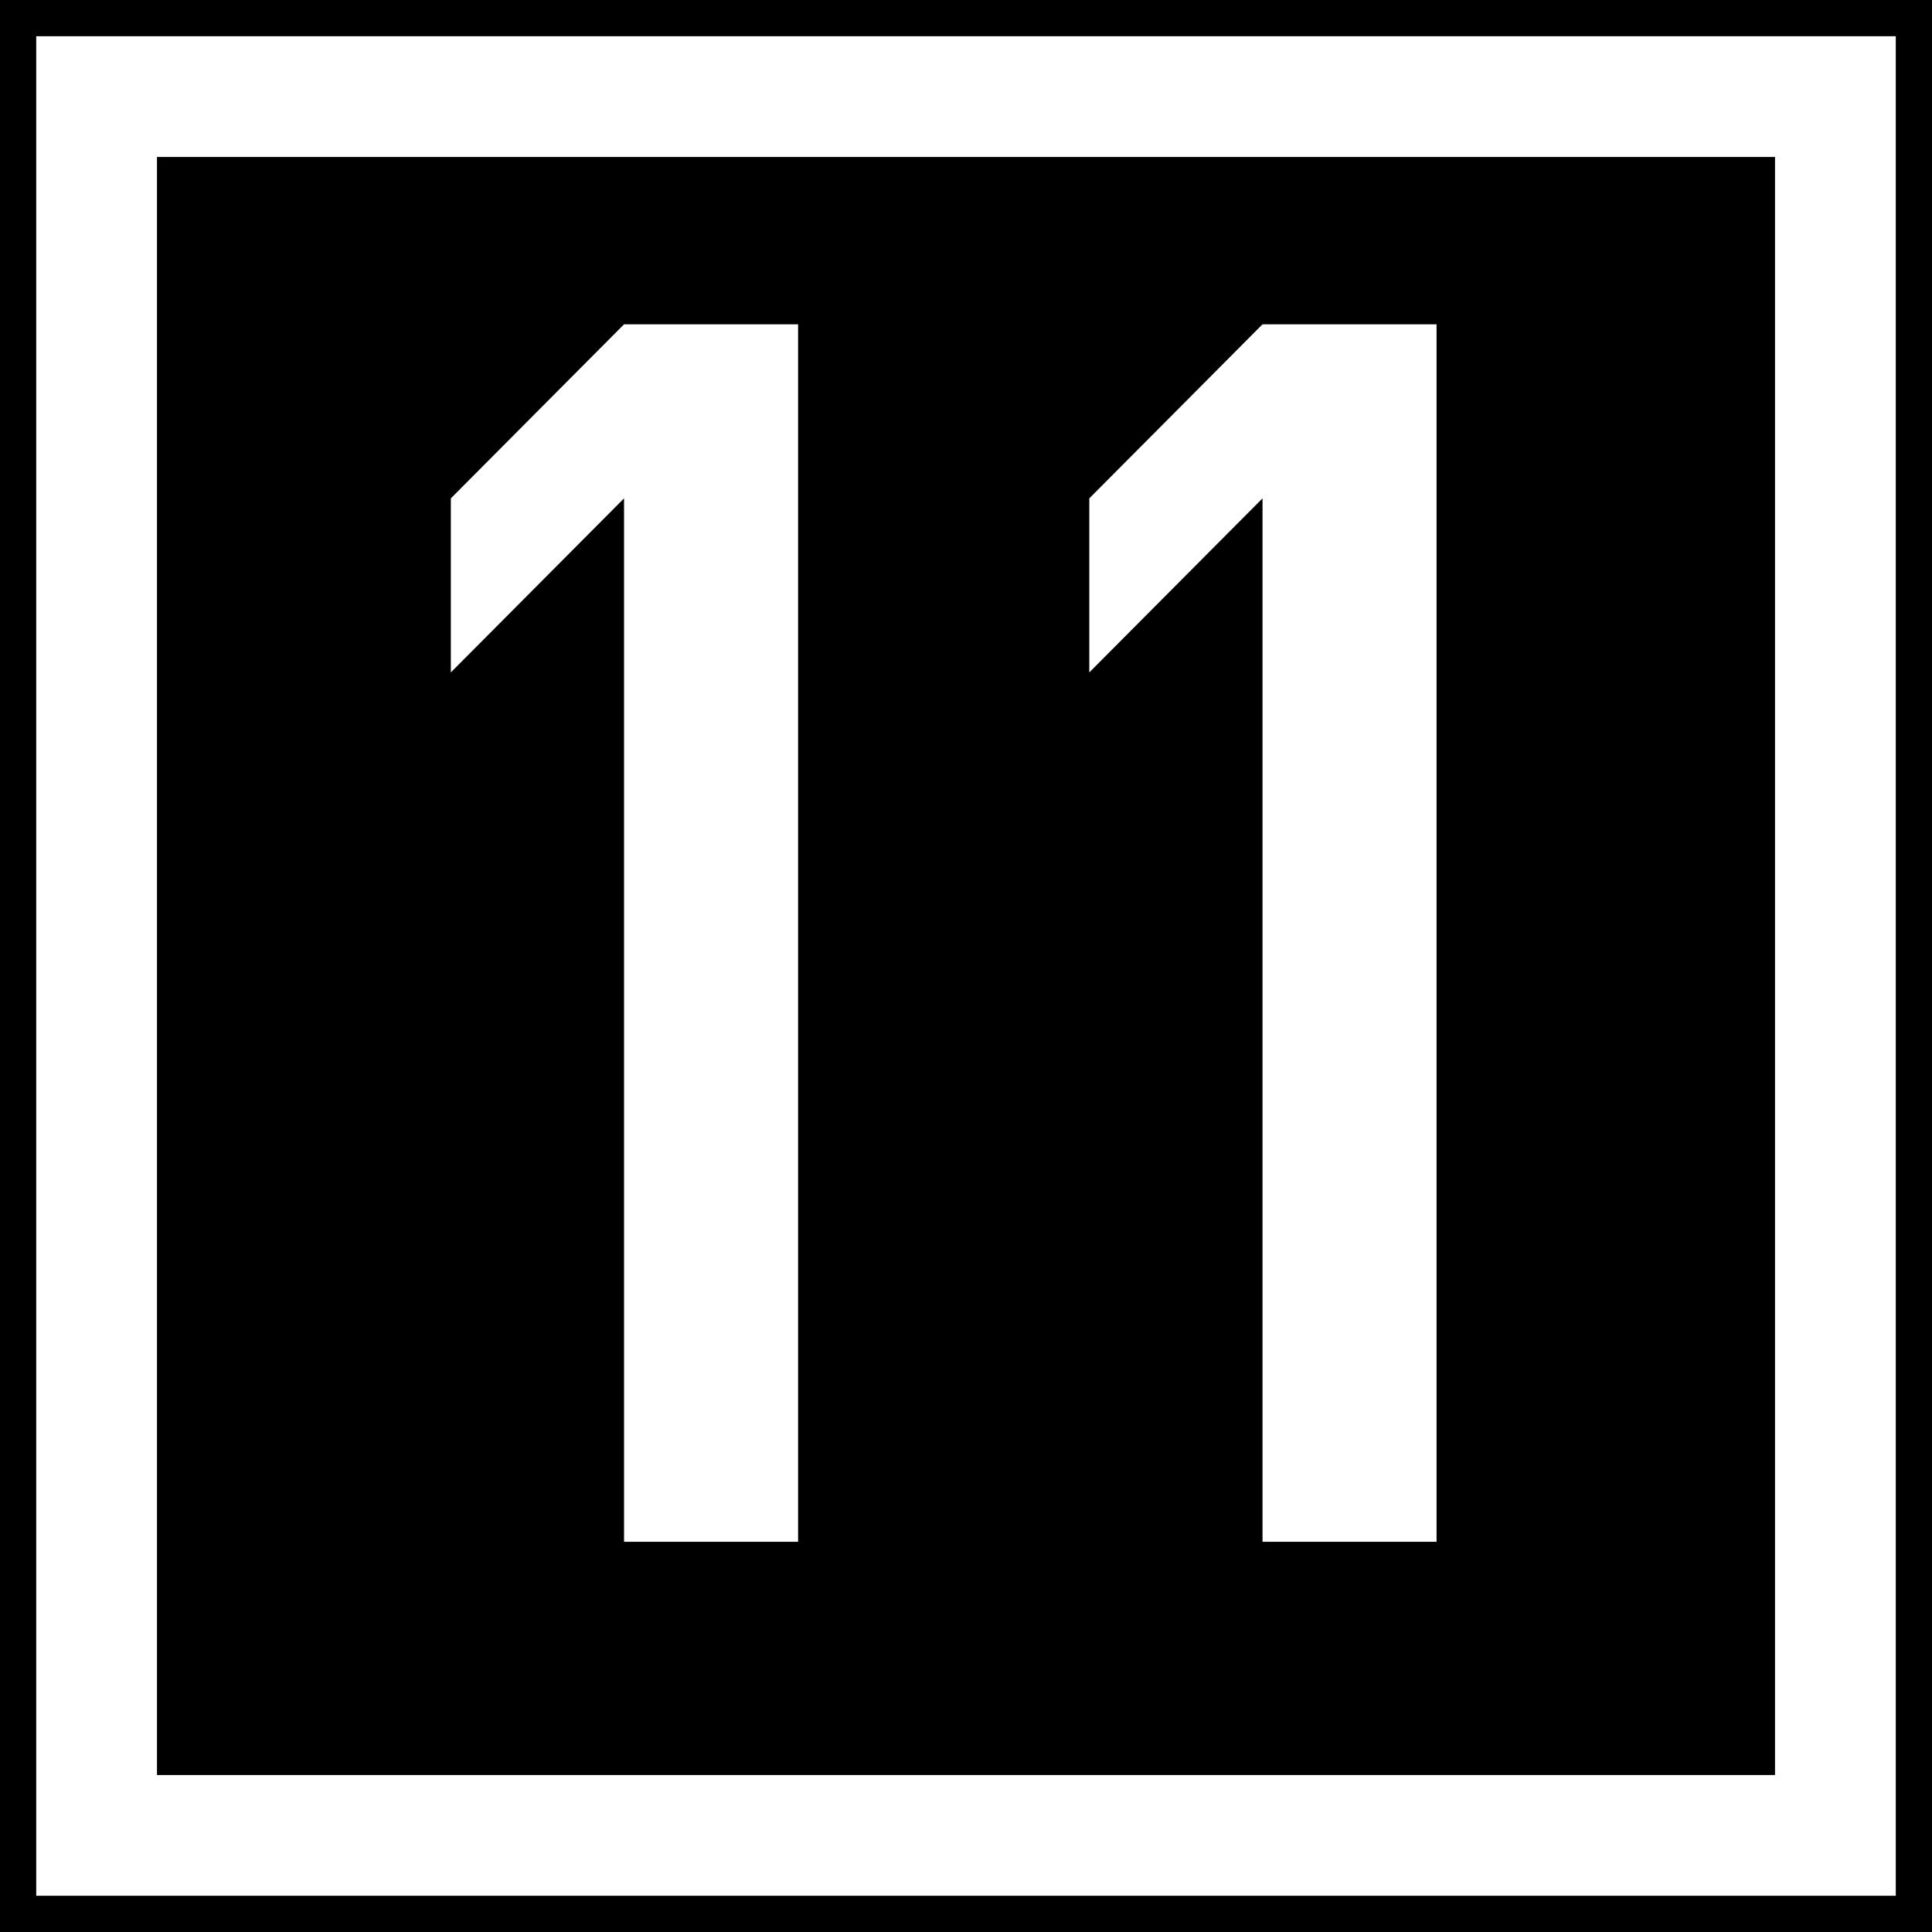
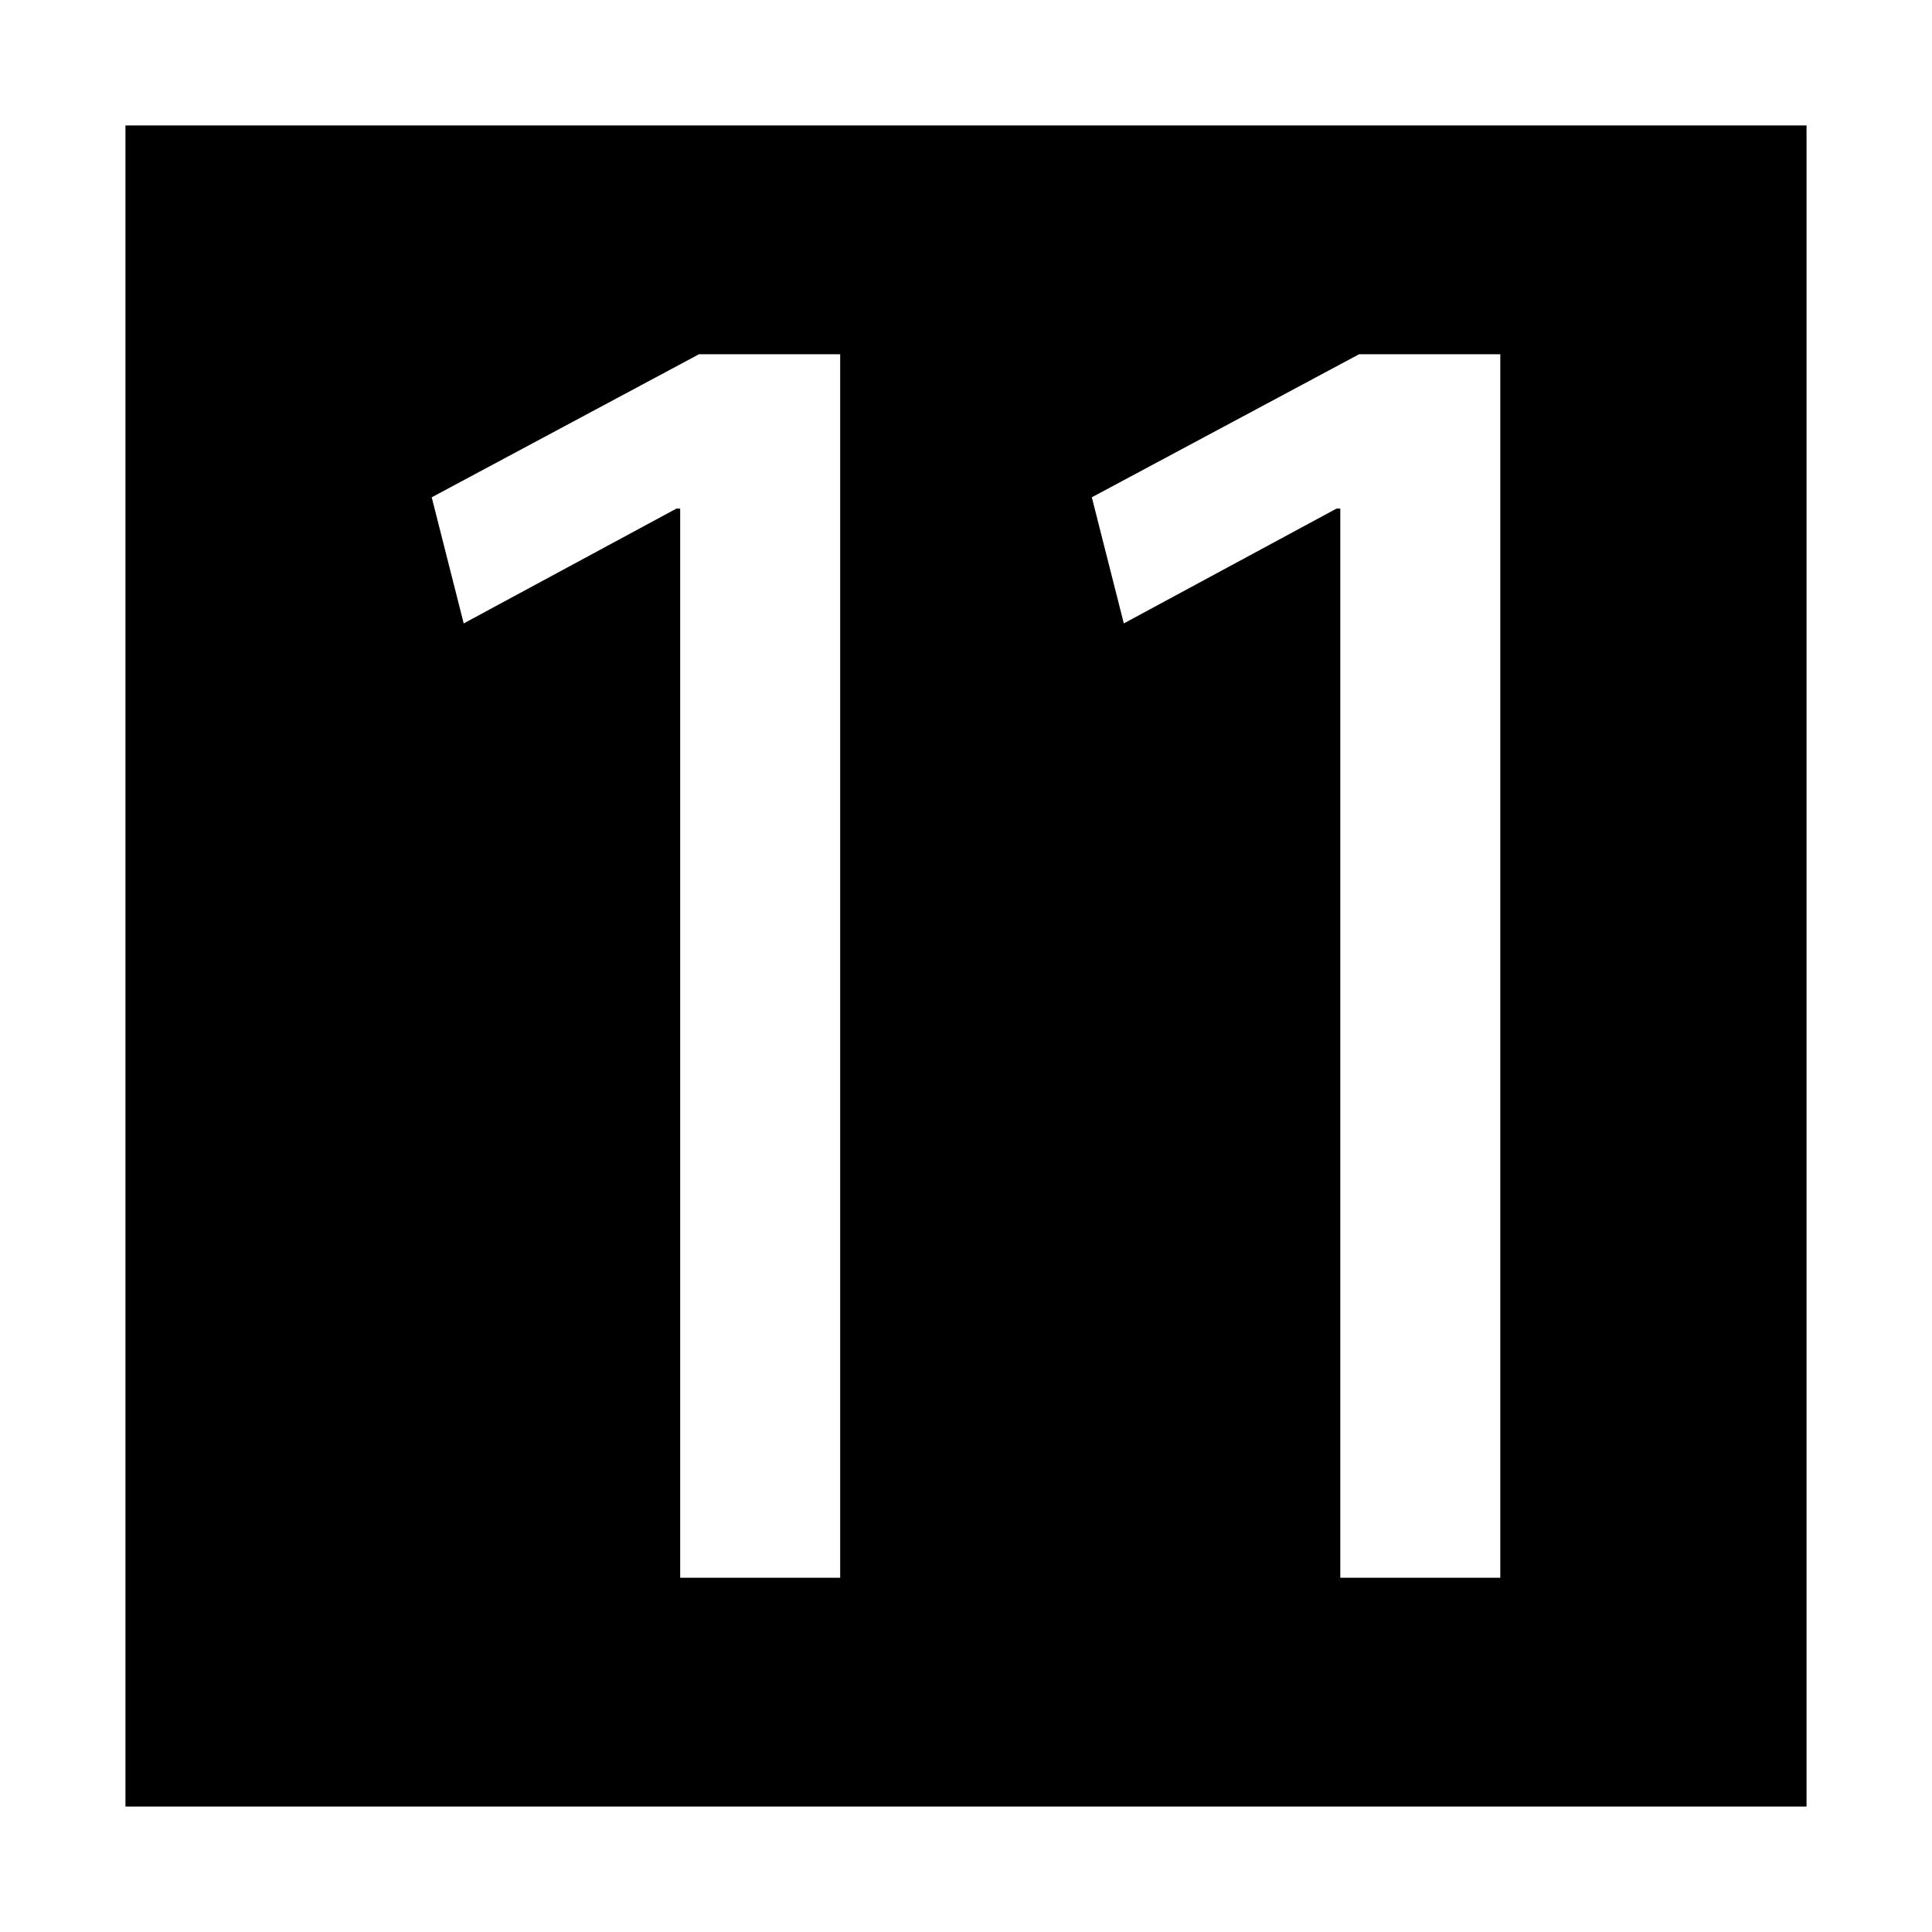
- <svg xmlns="http://www.w3.org/2000/svg" width="160" height="160" id="svg3894" version="1.1">
+ <svg xmlns="http://www.w3.org/2000/svg" width="154" height="154" id="svg3894" version="1.1">
  <defs id="defs3896" />
-   <g id="layer1" transform="translate(0,-892.3622)">
-     <rect style="fill:#000000;fill-opacity:1;stroke:none" id="rect3875" width="160" height="160" x="0" y="892.362" />
-     <path style="fill:none;stroke:#ffffff;stroke-width:10;stroke-linecap:butt;stroke-linejoin:miter;stroke-opacity:1;stroke-miterlimit:4;stroke-dasharray:none" d="M 8,8 8,152 152,152 152,8 8,8 z" id="path3925" transform="translate(0,892.3622)" />
-     <g style="font-size:144px;font-style:normal;font-variant:normal;font-weight:normal;font-stretch:normal;text-align:start;line-height:125%;writing-mode:lr-tb;text-anchor:start;fill:#ffffff;fill-opacity:1;stroke:none;font-family:Swis721 BT;-inkscape-font-specification:Swis721 BT" id="text4437">
-       <path d="m 51.681,919.22 14.414,0 0,100.828 -14.414,0 0,-86.414 -14.344,14.414 0,-14.414 14.344,-14.414" style="font-weight:bold;font-family:OSP-DIN;-inkscape-font-specification:OSP-DIN Bold;fill:#ffffff;fill-opacity:1" id="path3057" />
-       <path d="m 104.556,919.22 14.414,0 0,100.828 -14.414,0 0,-86.414 -14.344,14.414 0,-14.414 14.344,-14.414" style="font-weight:bold;font-family:OSP-DIN;-inkscape-font-specification:OSP-DIN Bold;fill:#ffffff;fill-opacity:1" id="path3059" />
+   <path id="path3925" d="M 5,5 5,149 149,149 149,5 5,5 Z" style="fill:#000000;fill-opacity:1;stroke:#ffffff;stroke-width:10;stroke-linecap:butt;stroke-linejoin:miter;stroke-miterlimit:4;stroke-dasharray:none;stroke-opacity:1" />
+   <g id="g4156" transform="translate(5.590604,1.389262)" style="fill:#ffffff;fill-opacity:1">
+     <g style="fill:#ffffff;fill-opacity:1" transform="matrix(0.272612,0,0,0.272612,-21.92971,-34.37321)" id="g15">
+       <path d="m 258.816,269.702 -1.101,0 -62.193,33.573 -9.357,-36.876 78.155,-41.829 41.279,0 0,357.75 -46.783,0 0,-312.618 z" id="path17" style="fill:#ffffff;fill-opacity:1" />
+     </g>
+     <g id="g4152" transform="matrix(0.272612,0,0,0.272612,30.68774,-34.37321)" style="fill:#ffffff;fill-opacity:1">
+       <path style="fill:#ffffff;fill-opacity:1" id="path4154" d="m 258.816,269.702 -1.101,0 -62.193,33.573 -9.357,-36.876 78.155,-41.829 41.279,0 0,357.75 -46.783,0 0,-312.618 z" />
    </g>
  </g>
</svg>
